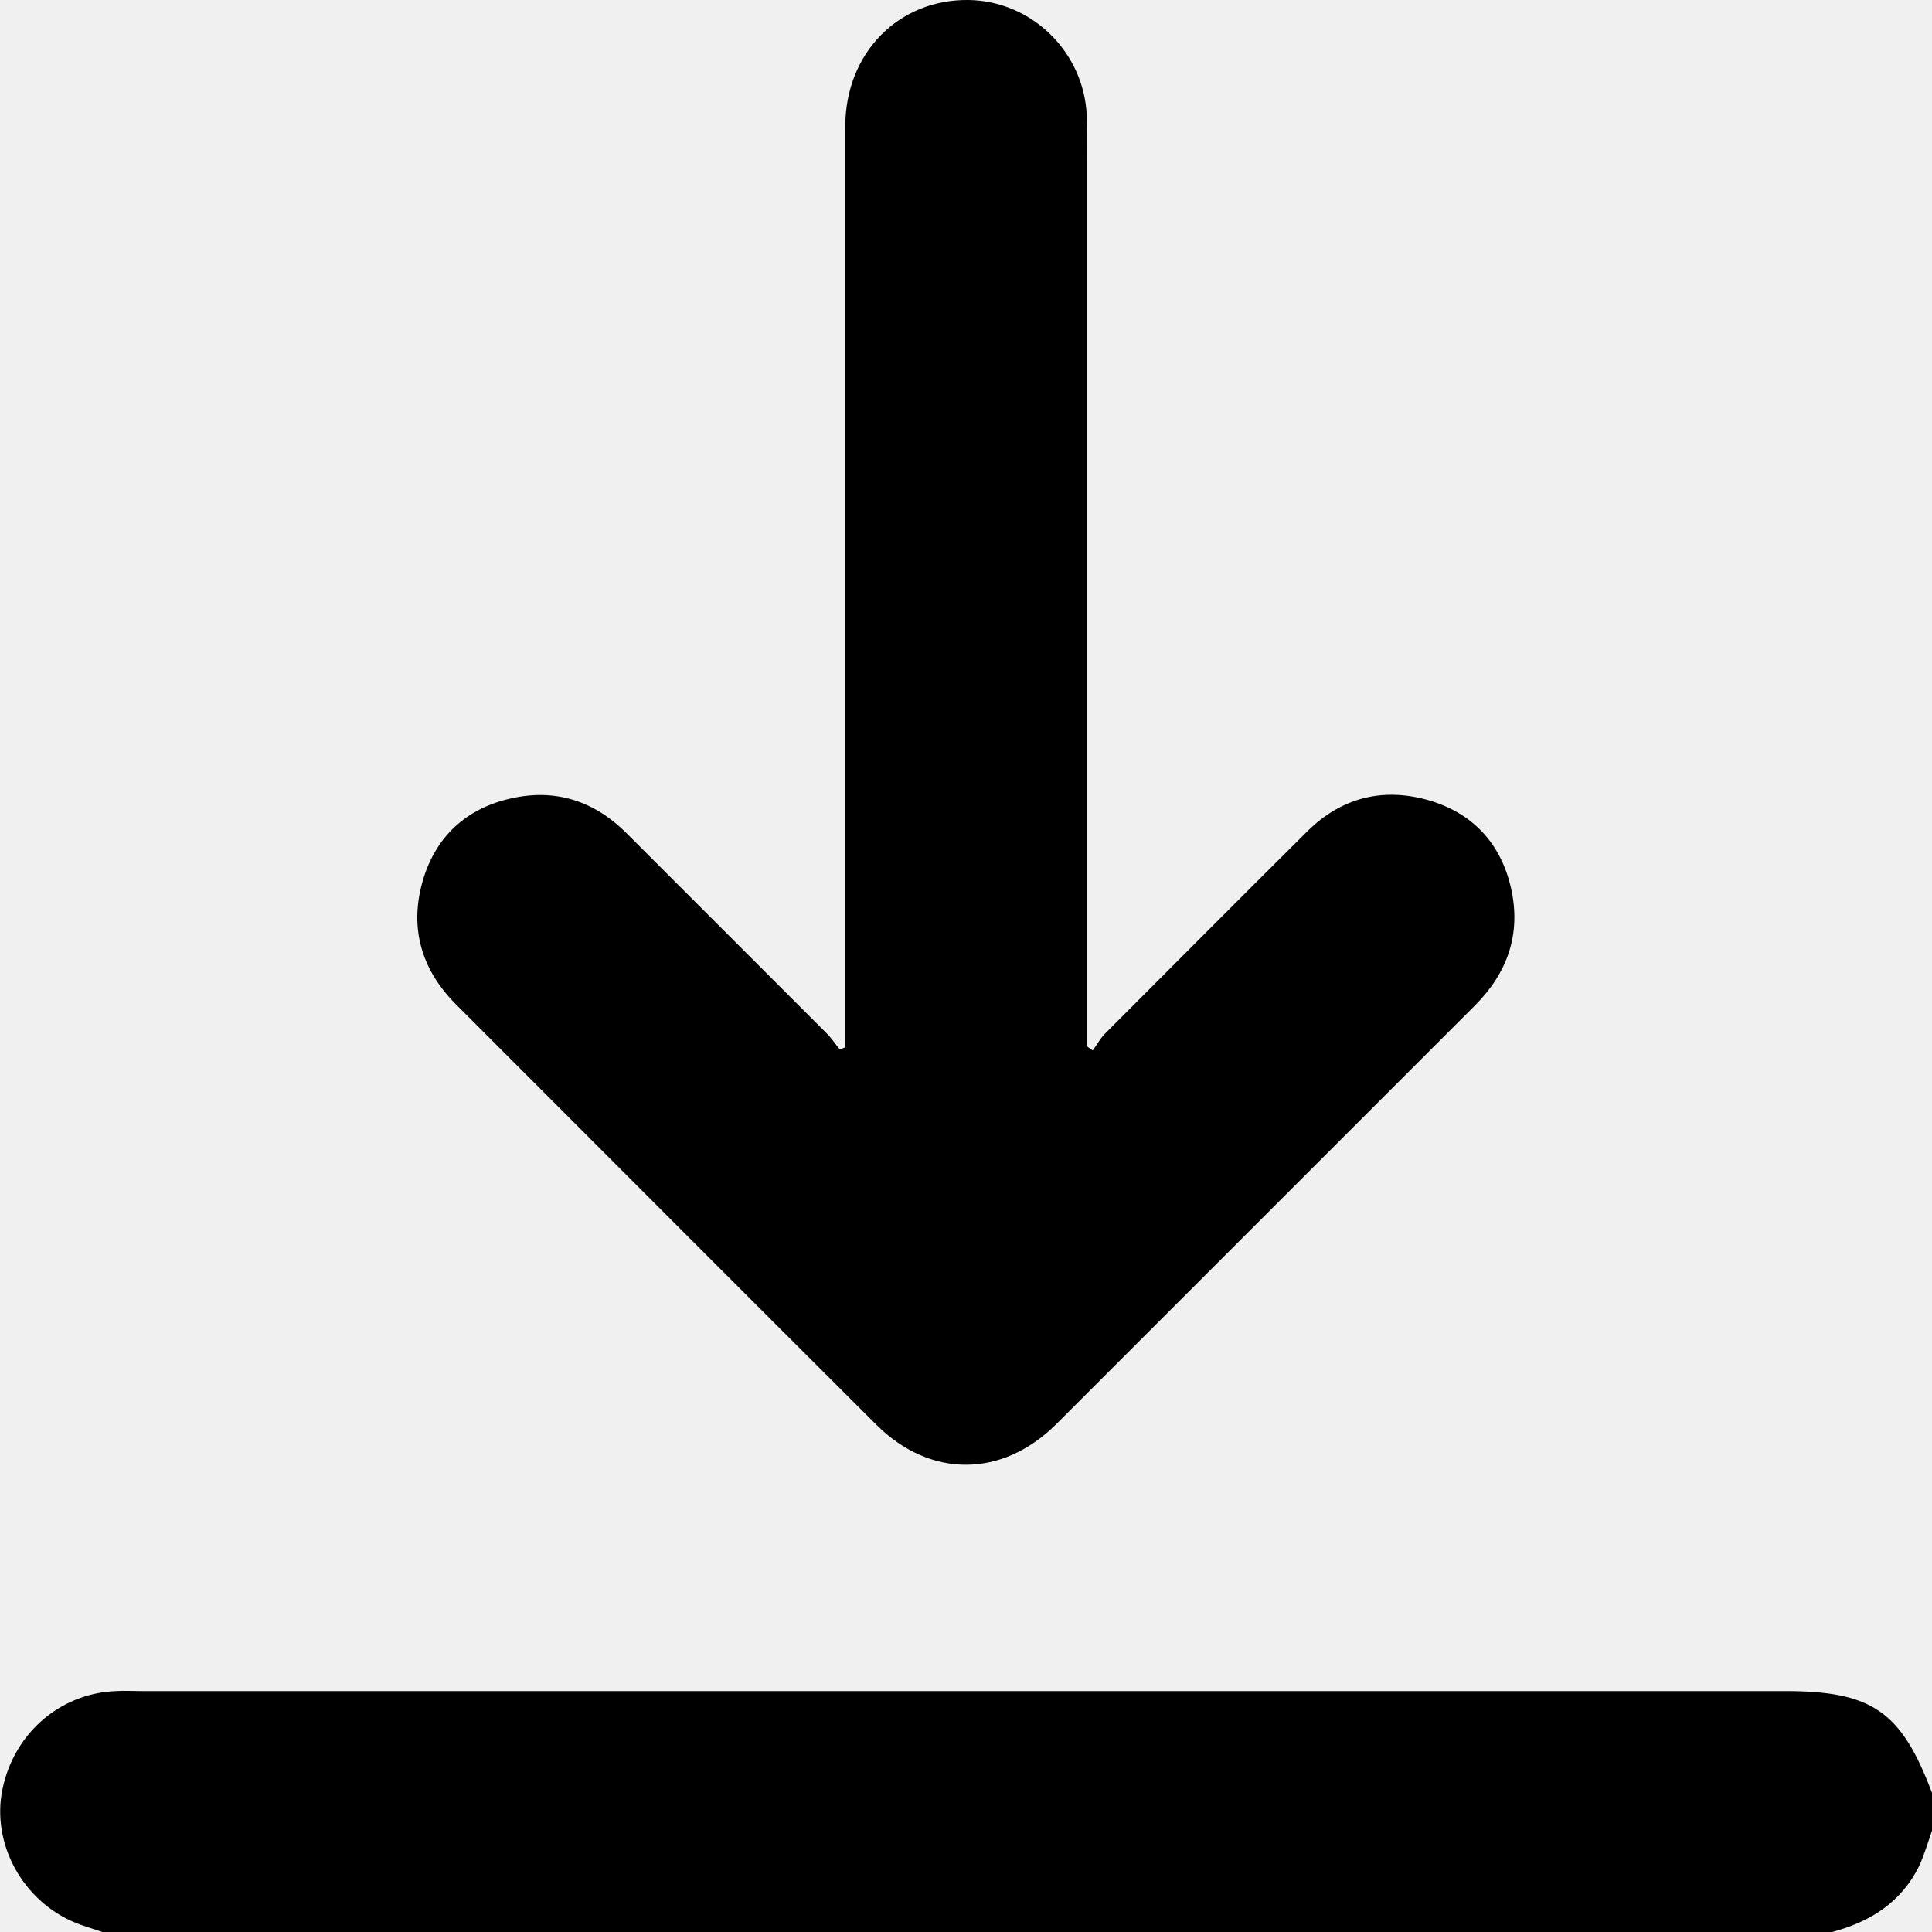
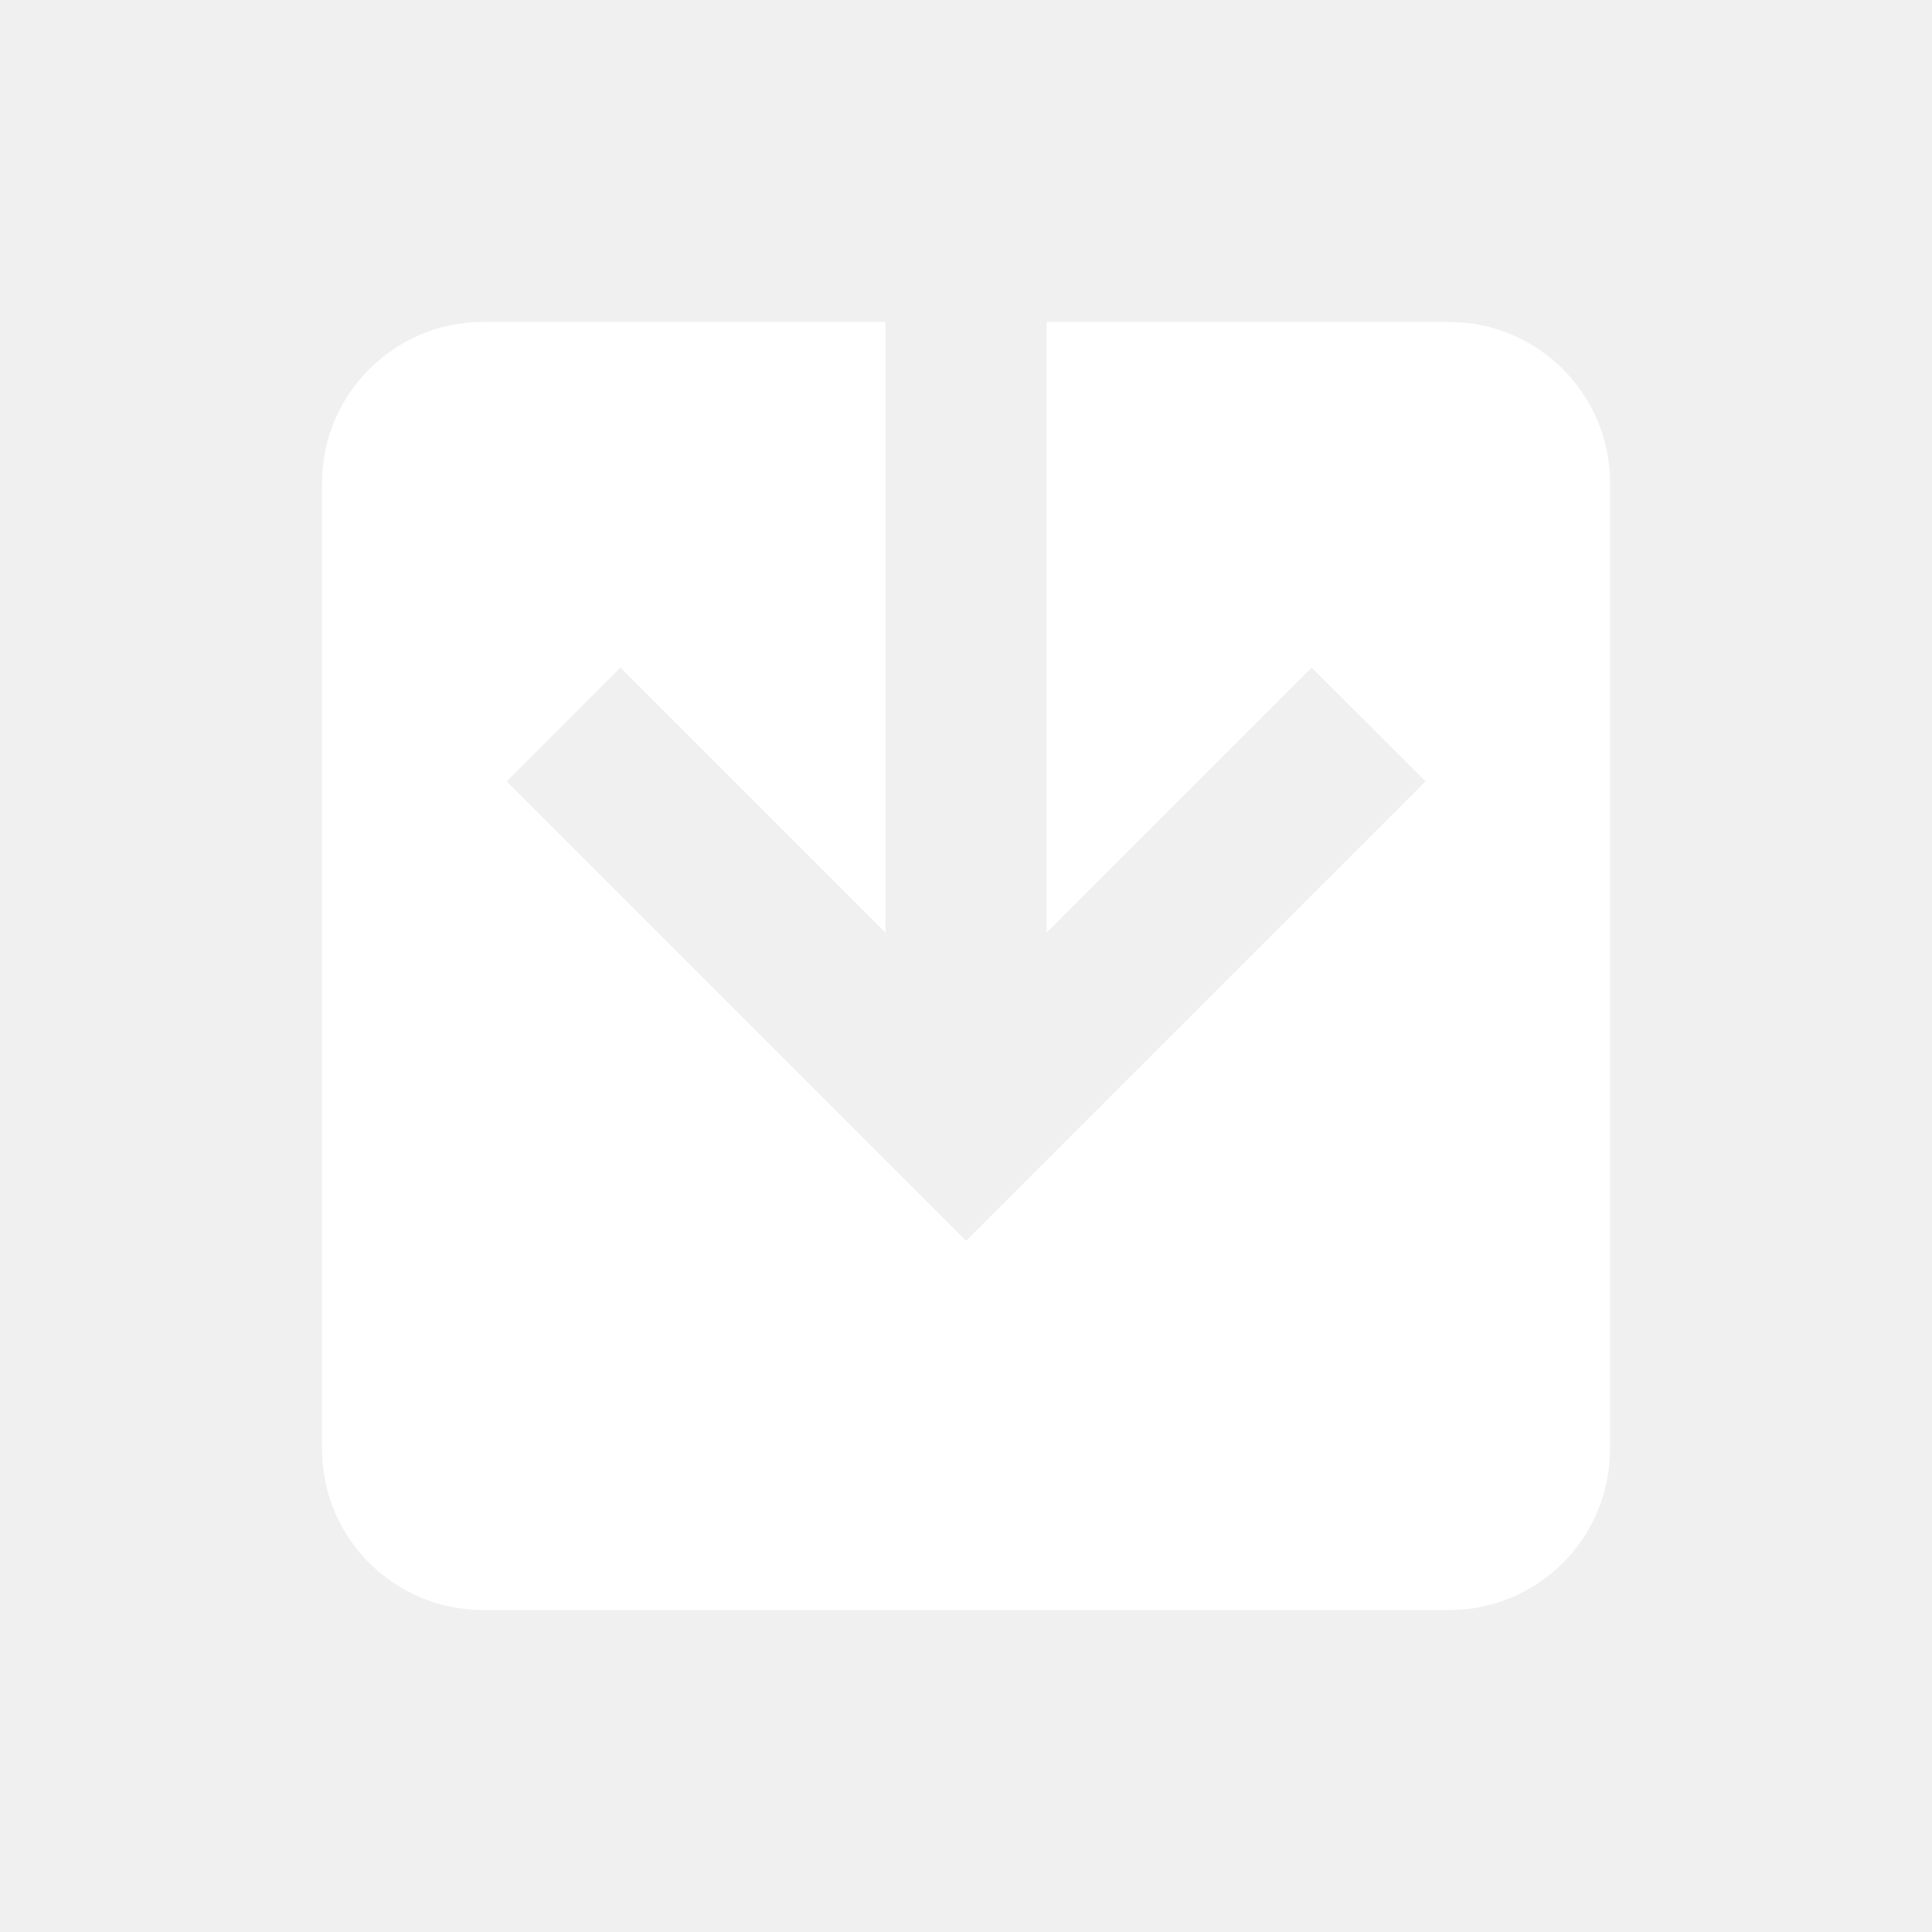
- <svg xmlns="http://www.w3.org/2000/svg" version="1.1" id="Layer_1" x="0px" y="0px" viewBox="0 0 383.3 383.3" style="enable-background:new 0 0 383.3 383.3;" xml:space="preserve">
-   <g>
-     <path d="M20.3,383.3c-1.4-0.5-2.8-0.9-4.2-1.4c-10.8-3.8-17.5-15-15.8-25.9c1.9-11.6,11.3-20.1,22.8-20.5c1.5-0.1,3,0,4.5,0   c108.8,0,217.7,0,326.5,0c17.3,0,23.1,4,29.2,20.2c0,2.5,0,5,0,7.5c-0.8,2.3-1.5,4.7-2.5,6.9c-3.6,7.4-9.9,11.3-17.7,13.3   C248.8,383.3,134.5,383.3,20.3,383.3z" />
-     <path d="M216.8,208.4c0.8-1.1,1.5-2.4,2.4-3.3c13.4-13.4,26.8-26.9,40.2-40.2c6.7-6.6,14.8-8.7,23.8-6.2   c8.9,2.5,14.6,8.6,16.6,17.6c2,9-0.7,16.7-7.2,23.2c-22.5,22.5-45,45-67.5,67.5c-5.2,5.2-10.4,10.4-15.6,15.6   c-10.7,10.6-24.9,10.7-35.6,0.1c-27.8-27.7-55.6-55.6-83.4-83.4c-6.8-6.8-9.3-15-6.7-24.3c2.5-8.9,8.6-14.6,17.6-16.6   c8.8-2,16.5,0.5,22.9,6.9c13.2,13.2,26.5,26.5,39.7,39.7c1,1,1.7,2.1,2.6,3.2c0.4-0.1,0.7-0.3,1.1-0.4c0-1.4,0-2.8,0-4.2   c0-59.5,0-119,0-178.5c0-14.6,10.6-25.3,24.5-25.1c12.5,0.2,22.8,10.3,23.4,22.8c0.1,3,0.1,6,0.1,9c0,57.3,0,114.5,0,171.8   c0,1.3,0,2.7,0,4C216,207.9,216.4,208.1,216.8,208.4z" />
-   </g>
+ <svg xmlns="http://www.w3.org/2000/svg" width="20" height="20" viewBox="0 0 20 20" fill="none">
+   <path fill-rule="evenodd" clip-rule="evenodd" d="M5.245 8.089L9.411 12.256L10.001 12.845L10.59 12.256L14.757 8.089L13.578 6.911L10.834 9.655L10.834 3.333H15.001C15.921 3.333 16.667 4.08 16.667 5V15C16.667 15.921 15.921 16.667 15.001 16.667H5.001C4.08 16.667 3.334 15.921 3.334 15V5C3.334 4.08 4.08 3.333 5.001 3.333H9.167V9.655L6.423 6.911L5.245 8.089Z" fill="white" />
</svg>
